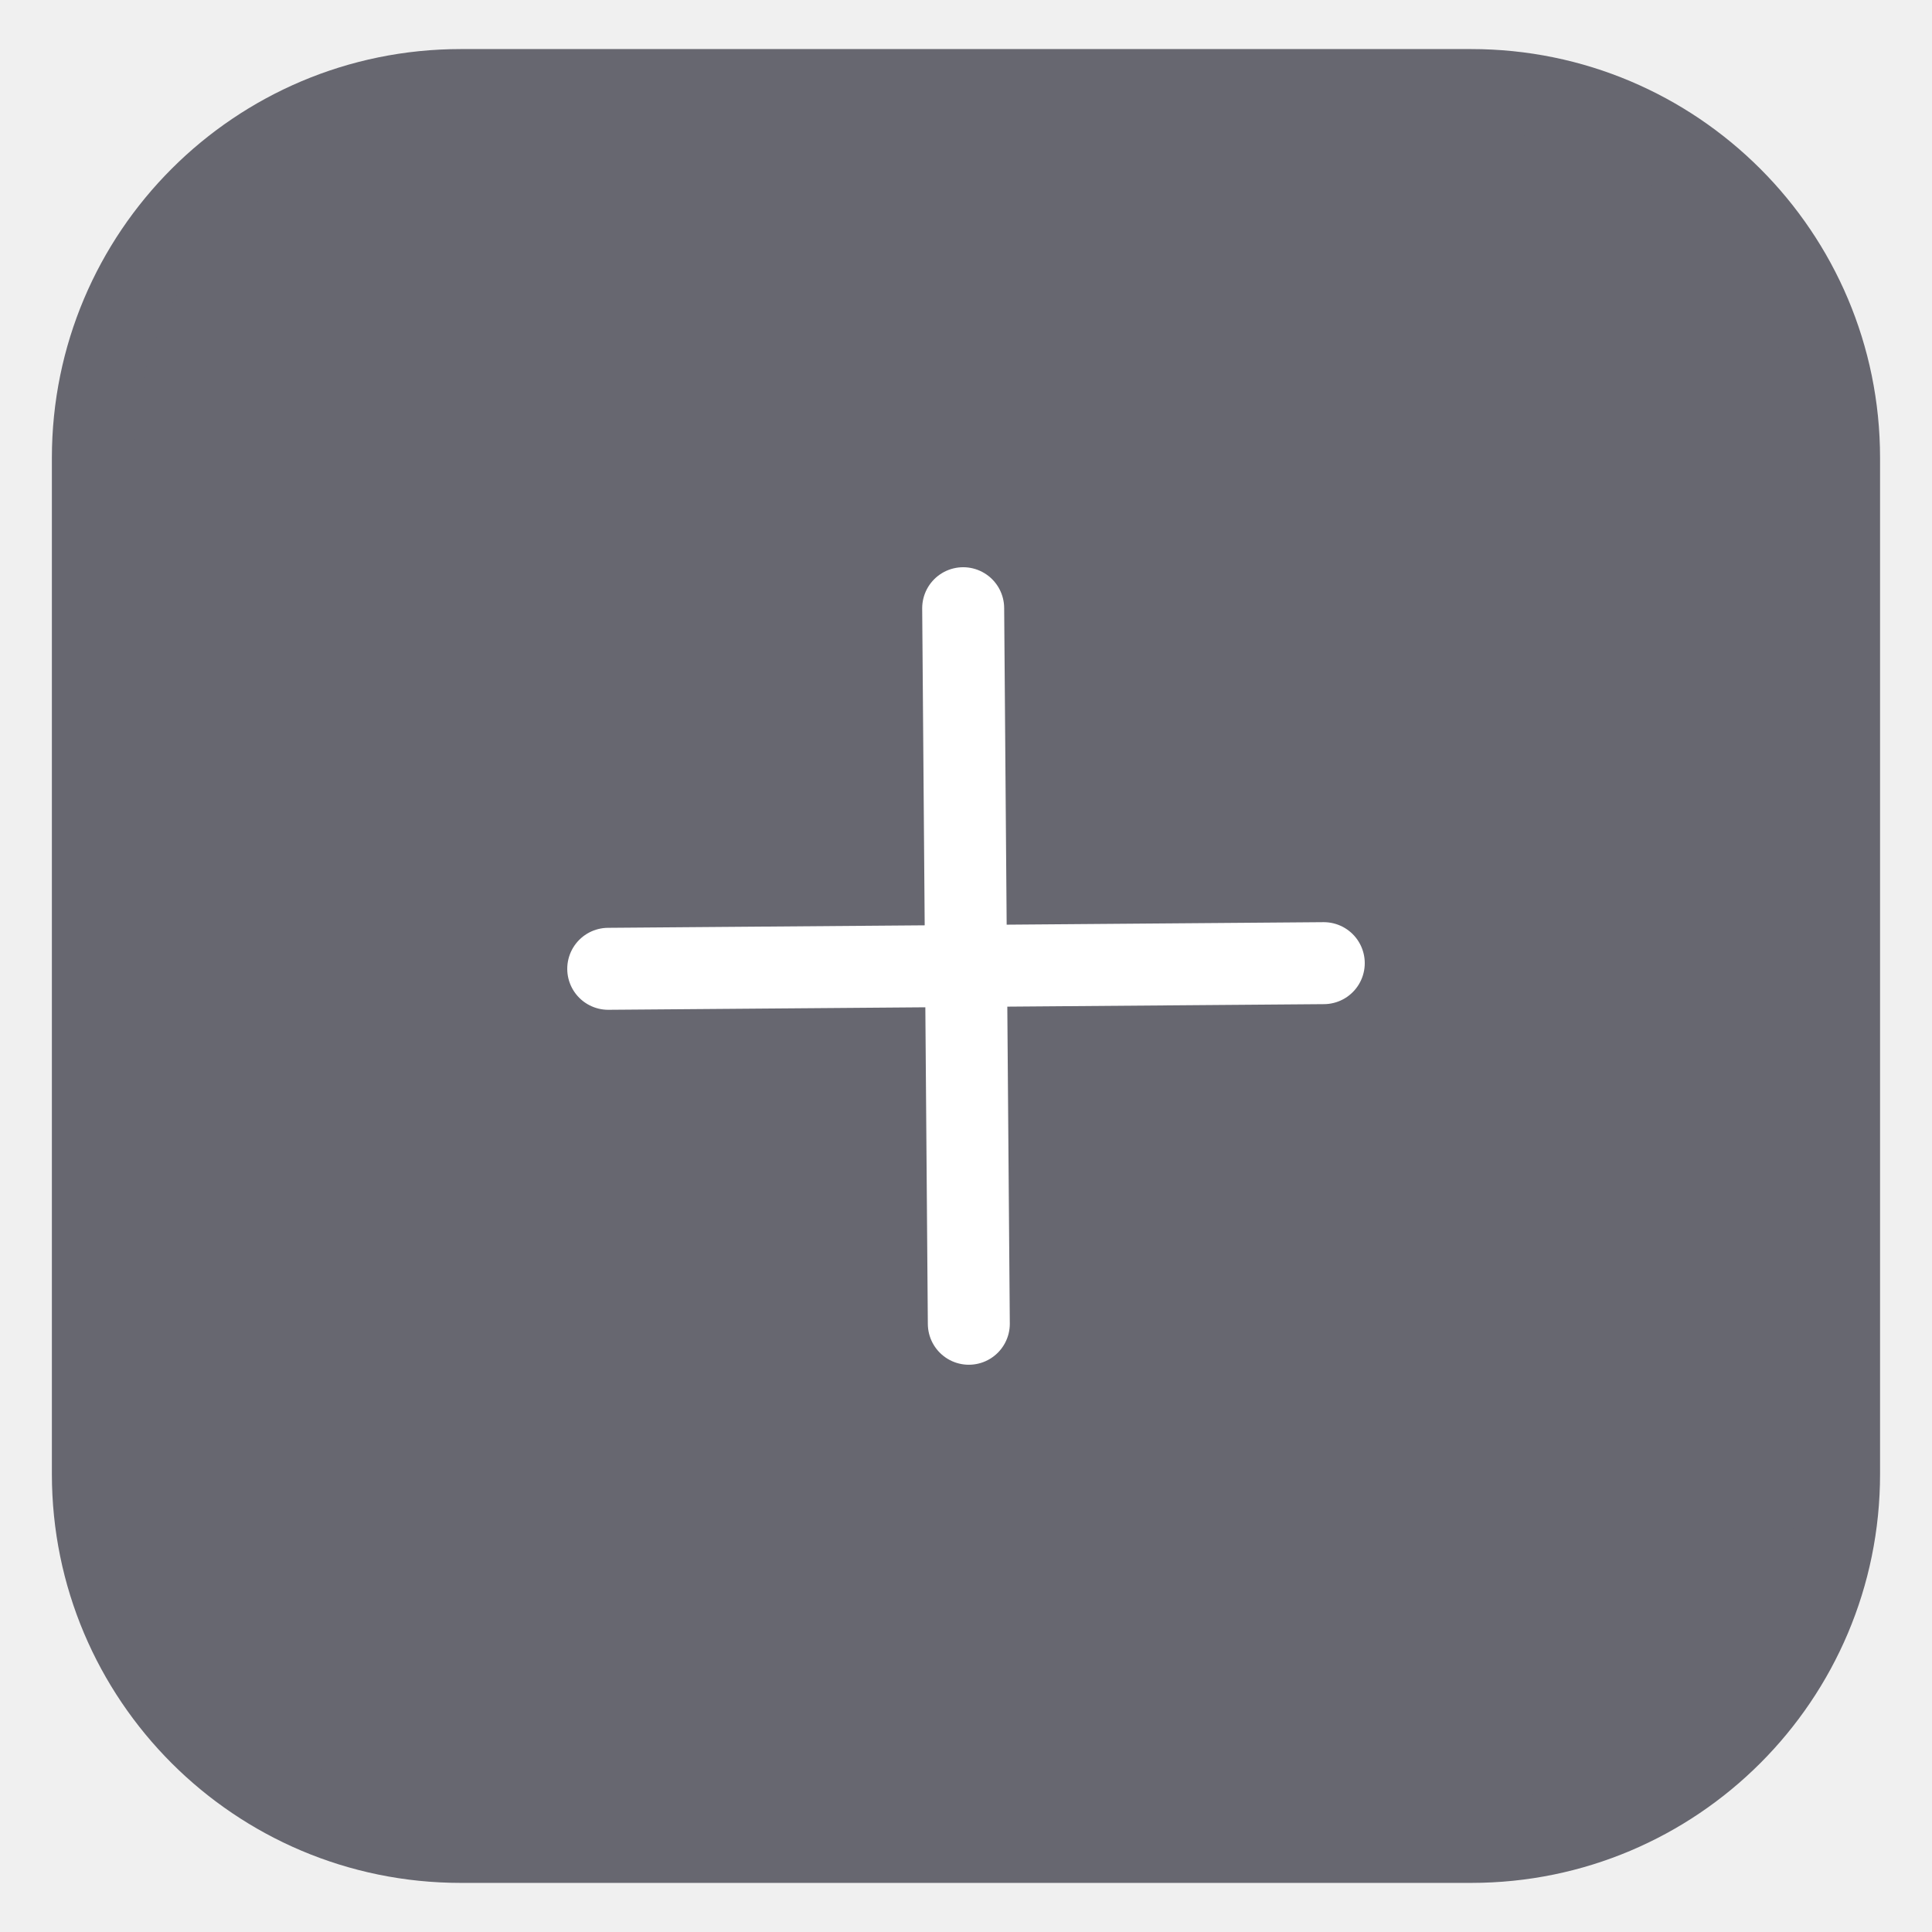
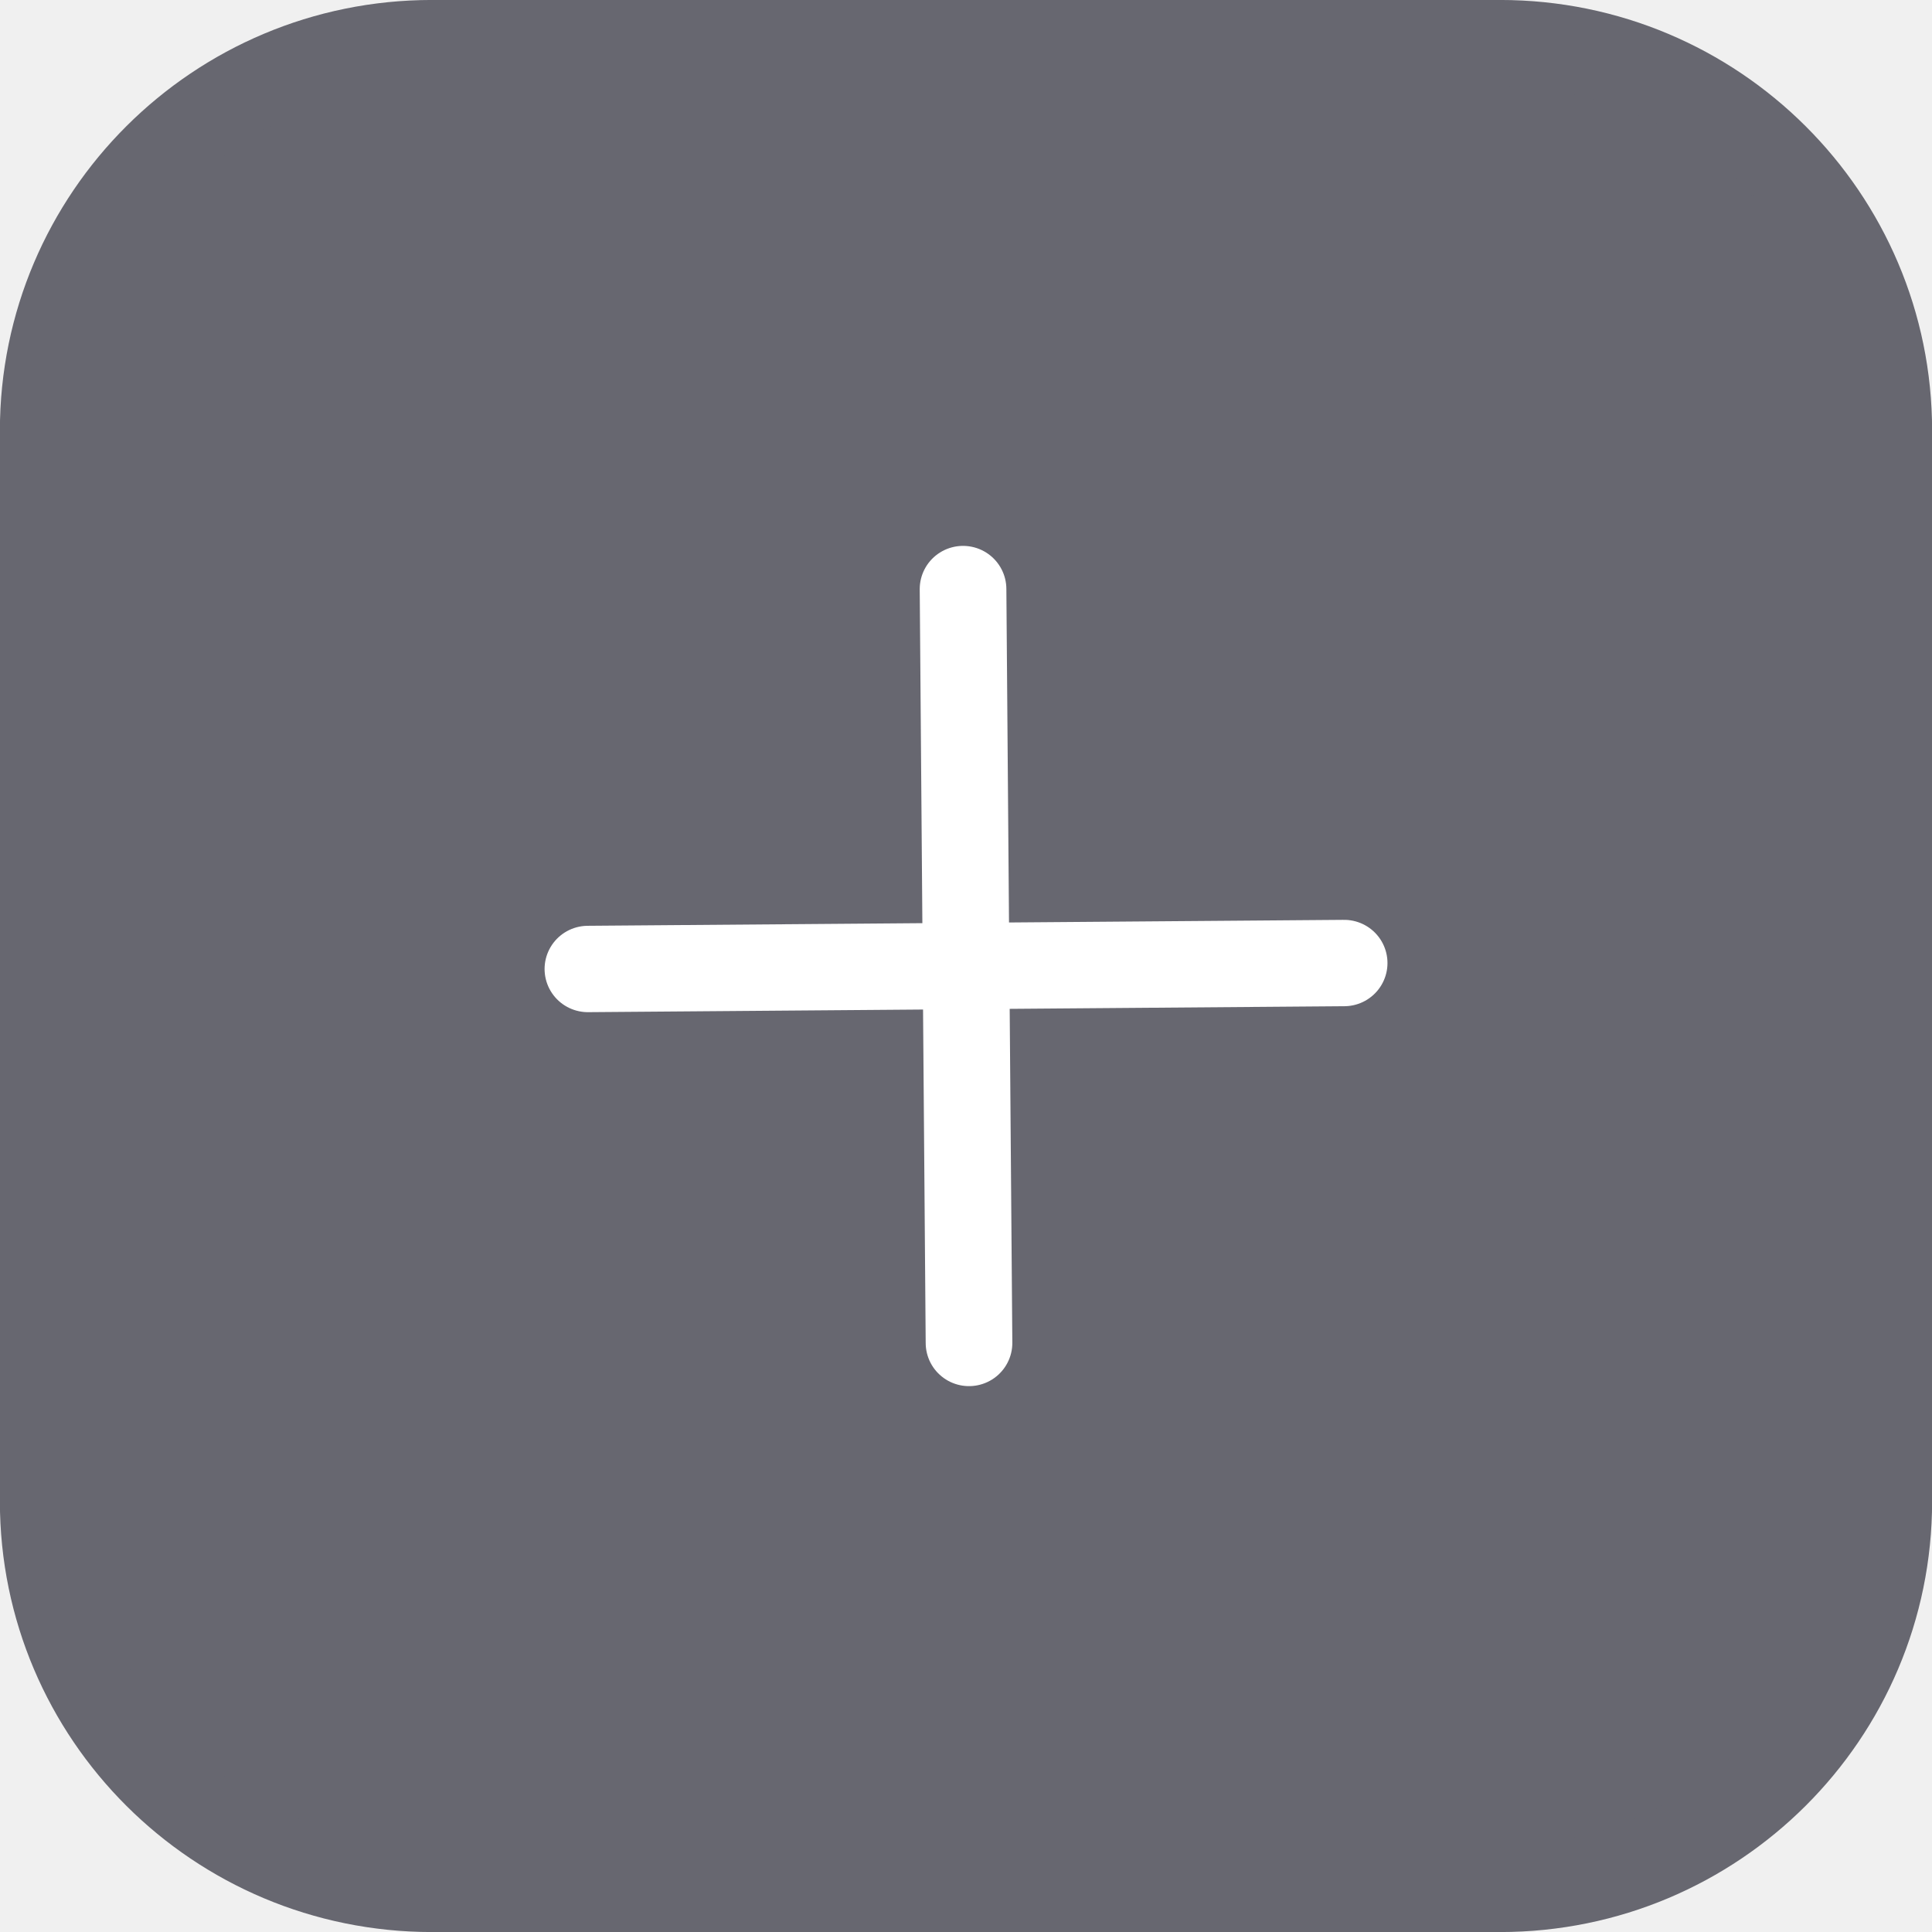
- <svg xmlns="http://www.w3.org/2000/svg" id="svg838" version="1.1" viewBox="0 0 33.867 33.867" height="128" width="128">
+ <svg xmlns="http://www.w3.org/2000/svg" width="64" height="64" viewBox="0 0 16.933 16.933" version="1.1" id="svg838">
  <defs id="defs832" />
-   <g transform="translate(0,-263.1333)" id="layer1">
-     <rect style="fill:#676770;fill-opacity:1;stroke:#676770;stroke-width:1.437;stroke-miterlimit:4;stroke-dasharray:none;stroke-opacity:1" id="rect4194" width="30.61" height="30.709" x="1.628" y="264.712" ry="6.448" />
-     <path d="m 23.205,280.017 -12.543,0.099 m 6.222,-6.321 0.099,12.543" style="fill:none;stroke:#ffffff;stroke-width:1.437;stroke-linecap:round;stroke-linejoin:miter;stroke-miterlimit:4;stroke-dasharray:none;stroke-opacity:1" id="path4198" />
+   <g id="layer1" transform="matrix(0.5284382,0,0,0.5267752,-0.4815538,-139.0655)">
+     <rect ry="6.448" y="264.712" x="1.628" height="30.709" width="30.61" id="rect4194" style="fill:#676770;fill-opacity:1;stroke:#676770;stroke-width:1.437;stroke-miterlimit:4;stroke-dasharray:none;stroke-opacity:1" />
+     <path id="path4198" style="fill:none;stroke:#ffffff;stroke-width:1.437;stroke-linecap:round;stroke-linejoin:miter;stroke-miterlimit:4;stroke-dasharray:none;stroke-opacity:1" d="m 23.205,280.017 -12.543,0.099 m 6.222,-6.321 0.099,12.543" />
  </g>
</svg>
